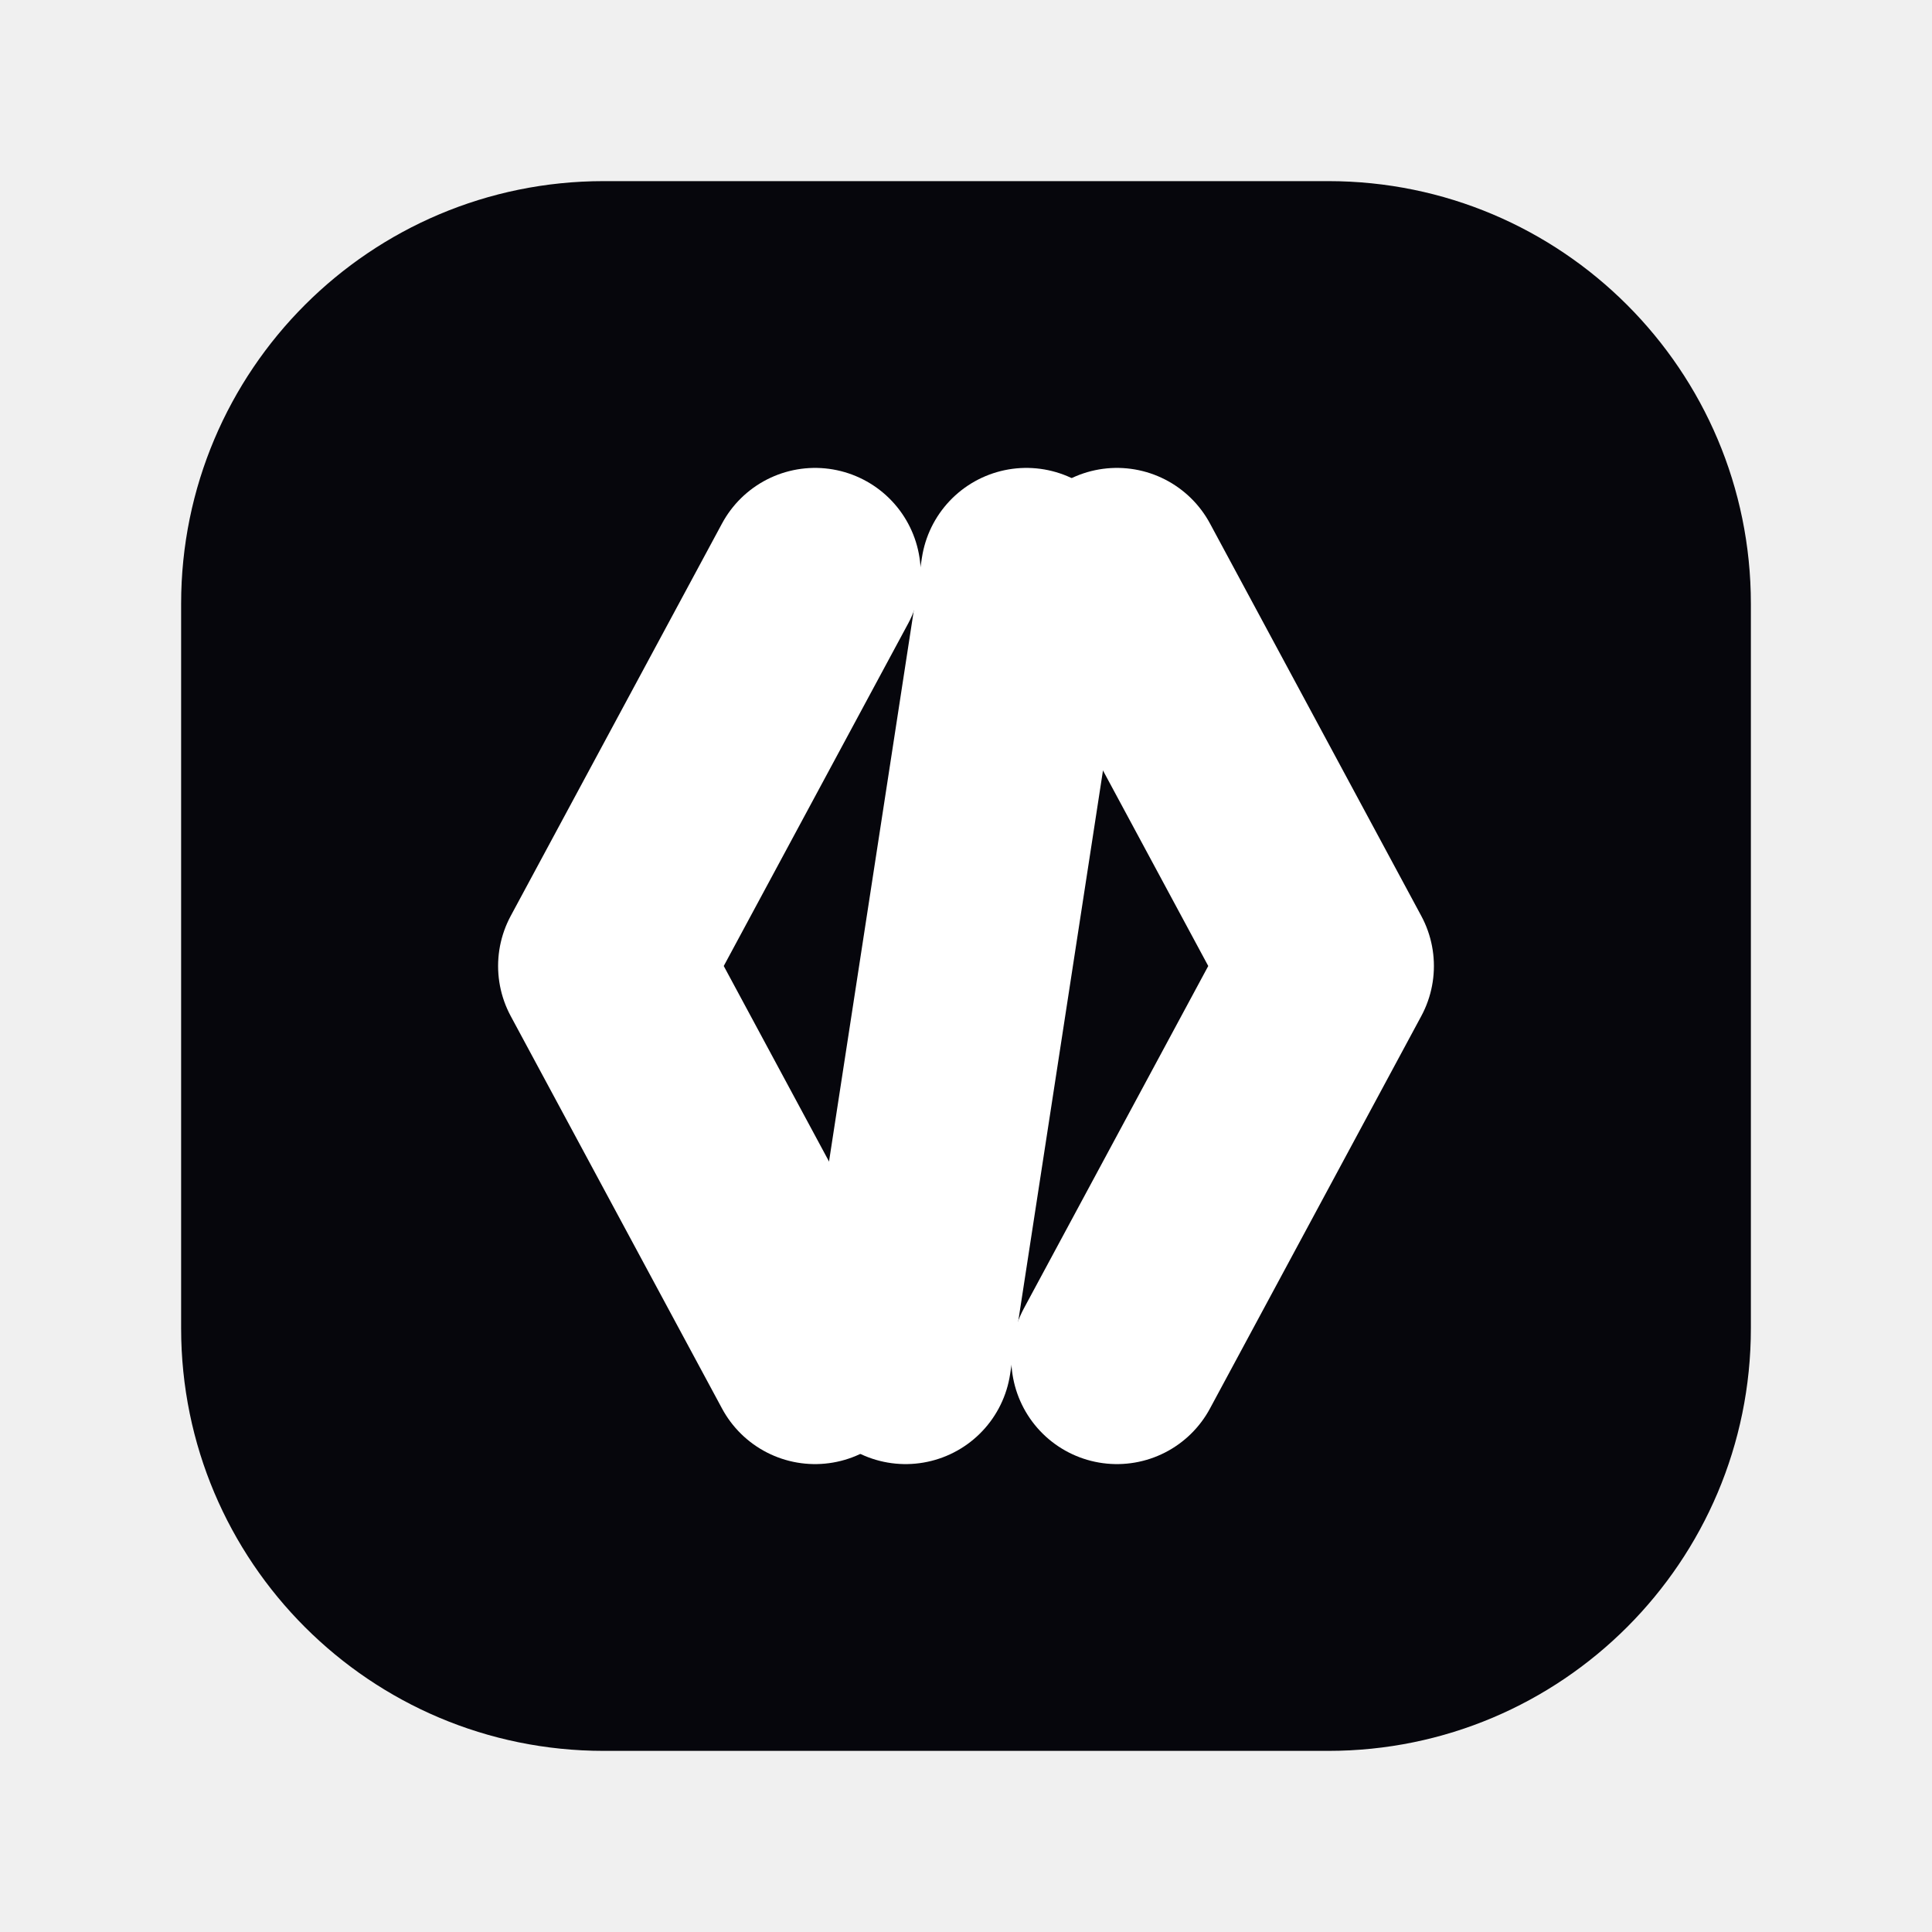
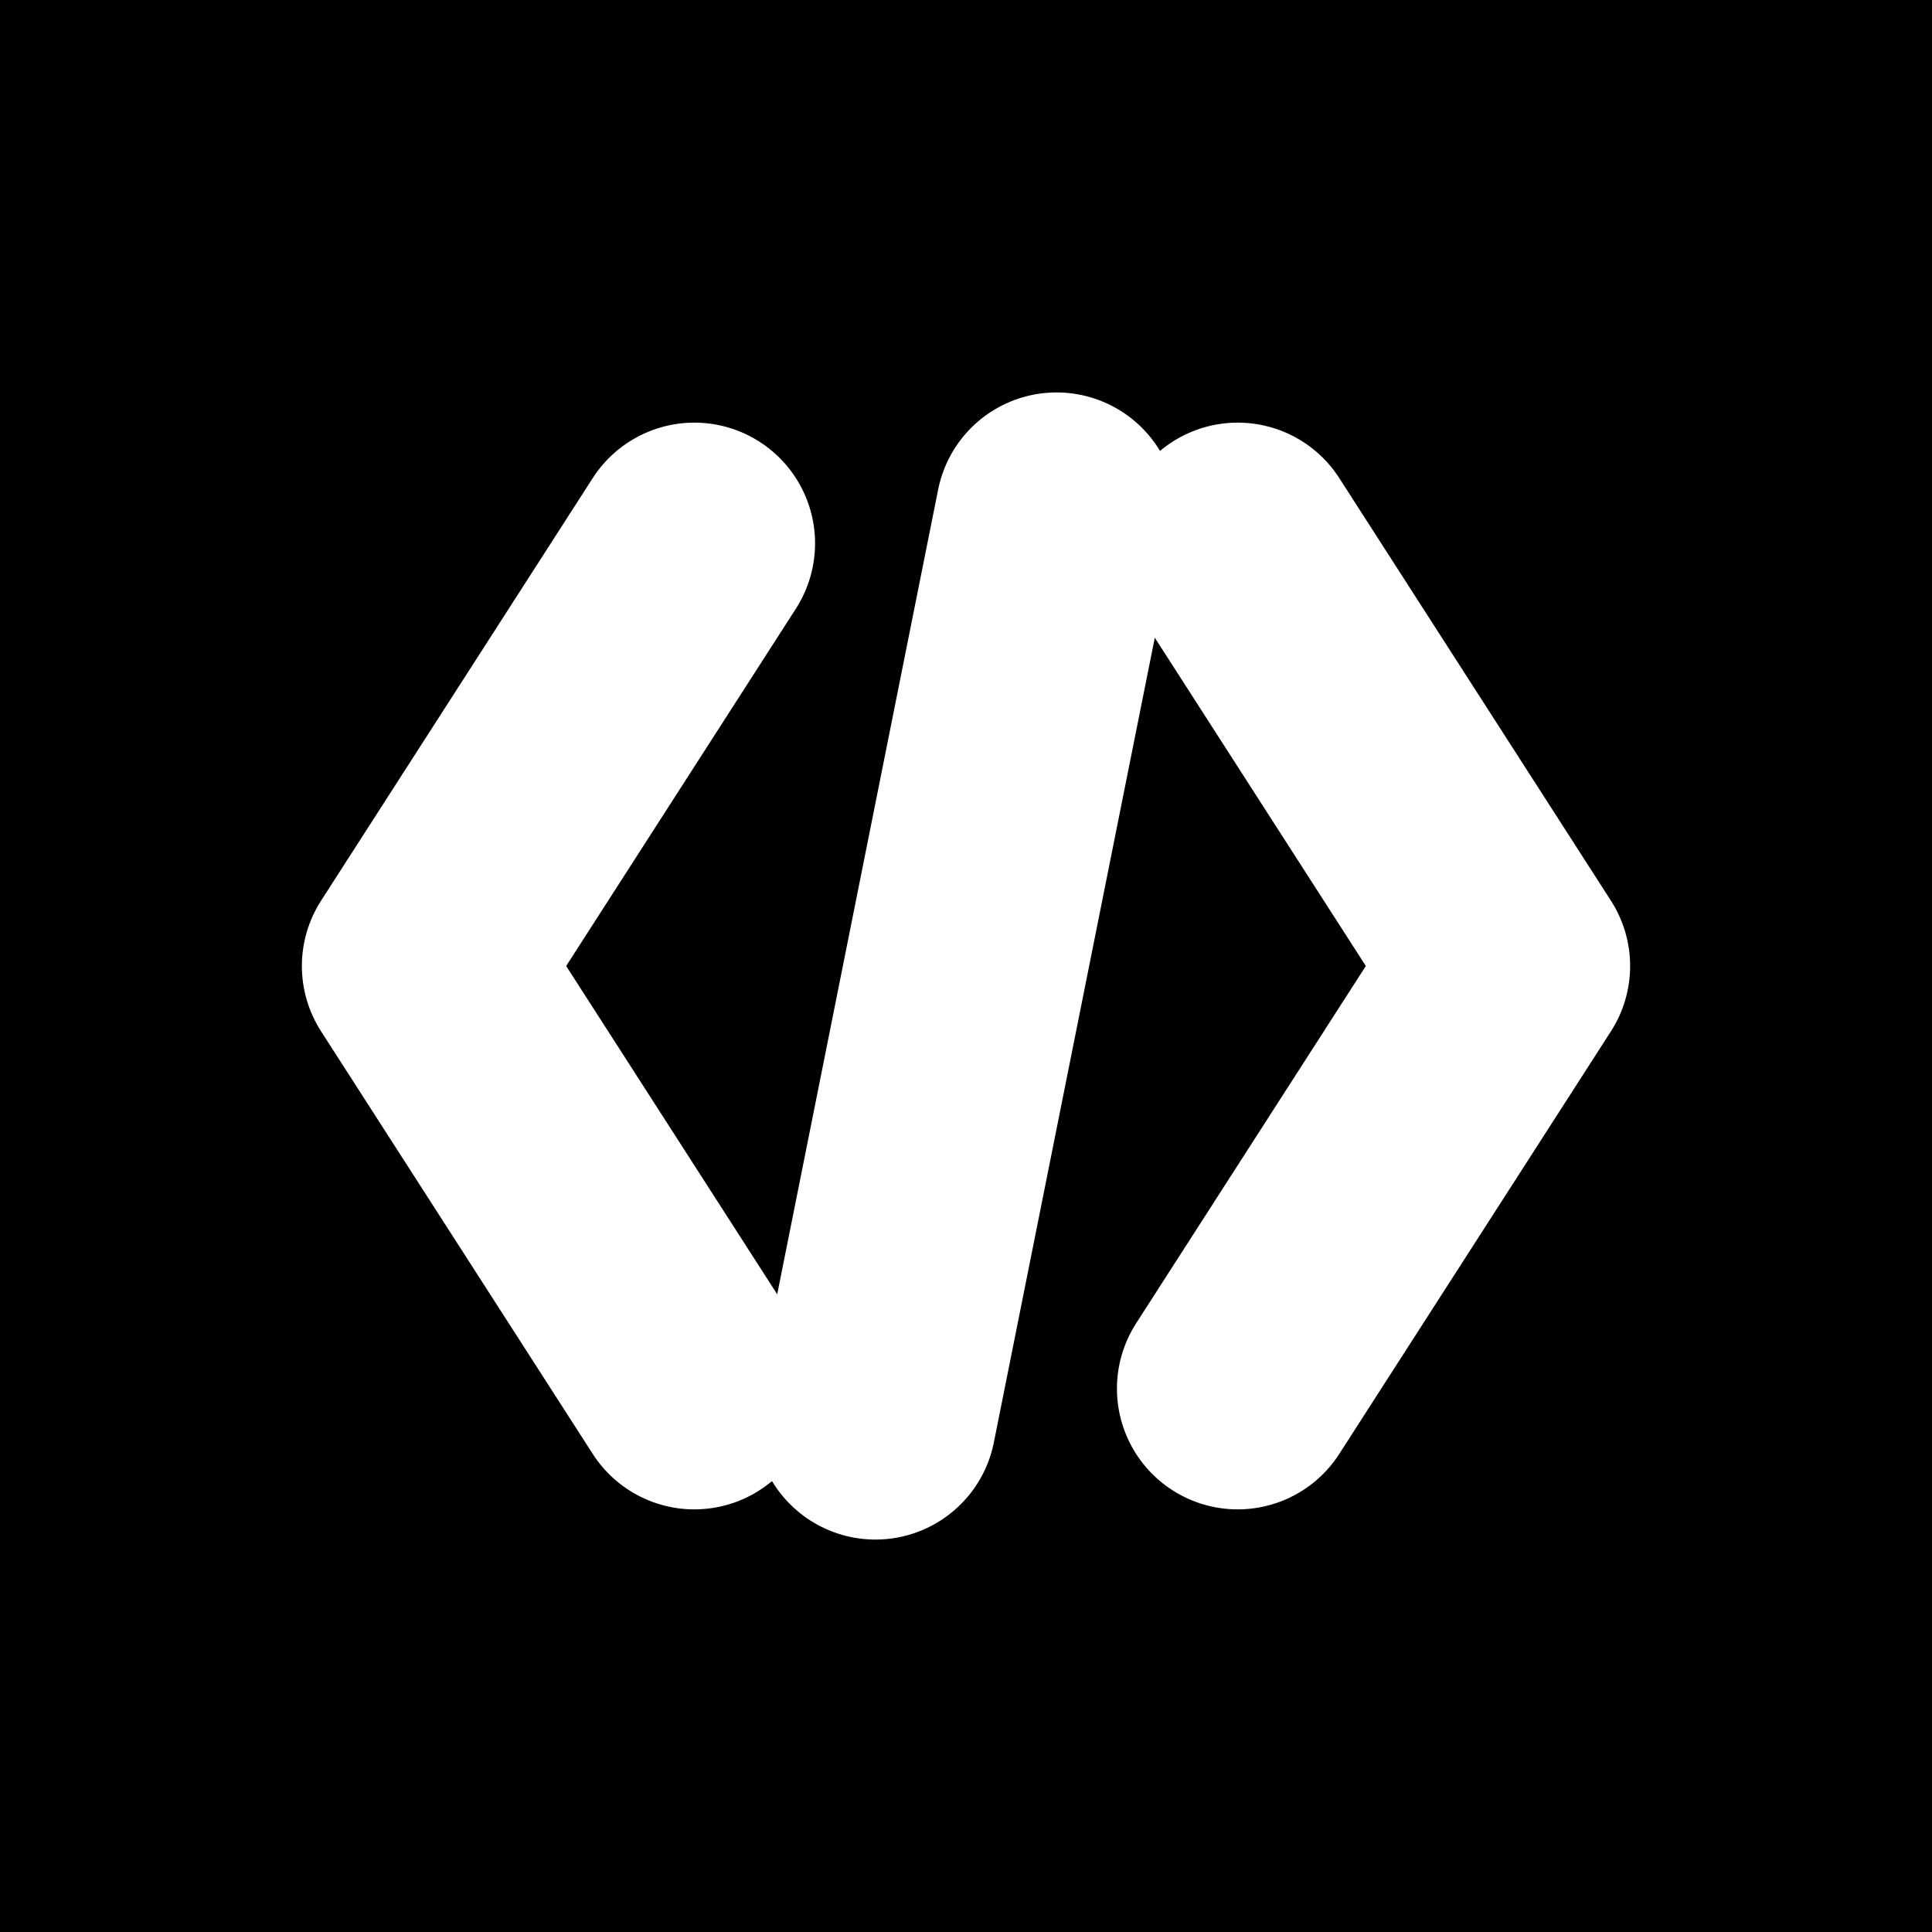
<svg xmlns="http://www.w3.org/2000/svg" width="64" height="64" viewBox="0 0 64 64">
-   <rect x="6" y="6" width="52" height="52" rx="14" fill="#06060c" />
-   <g fill="none" stroke="#ffffff" stroke-width="7" stroke-linecap="round" stroke-linejoin="round">
-     <path d="M27 19 L20 32 L27 45" />
-     <path d="M37 19 L44 32 L37 45" />
-     <path d="M30 45 L34 19" />
+   <rect width="64" height="64" fill="#000000" />
+   <g fill="none" stroke="#ffffff" stroke-width="8" stroke-linecap="round" stroke-linejoin="round">
+     <path d="M23 18 L14 32 L23 46" />
+     <path d="M41 18 L50 32 L41 46" />
+     <path d="M29 47 L35 17" />
  </g>
</svg>
